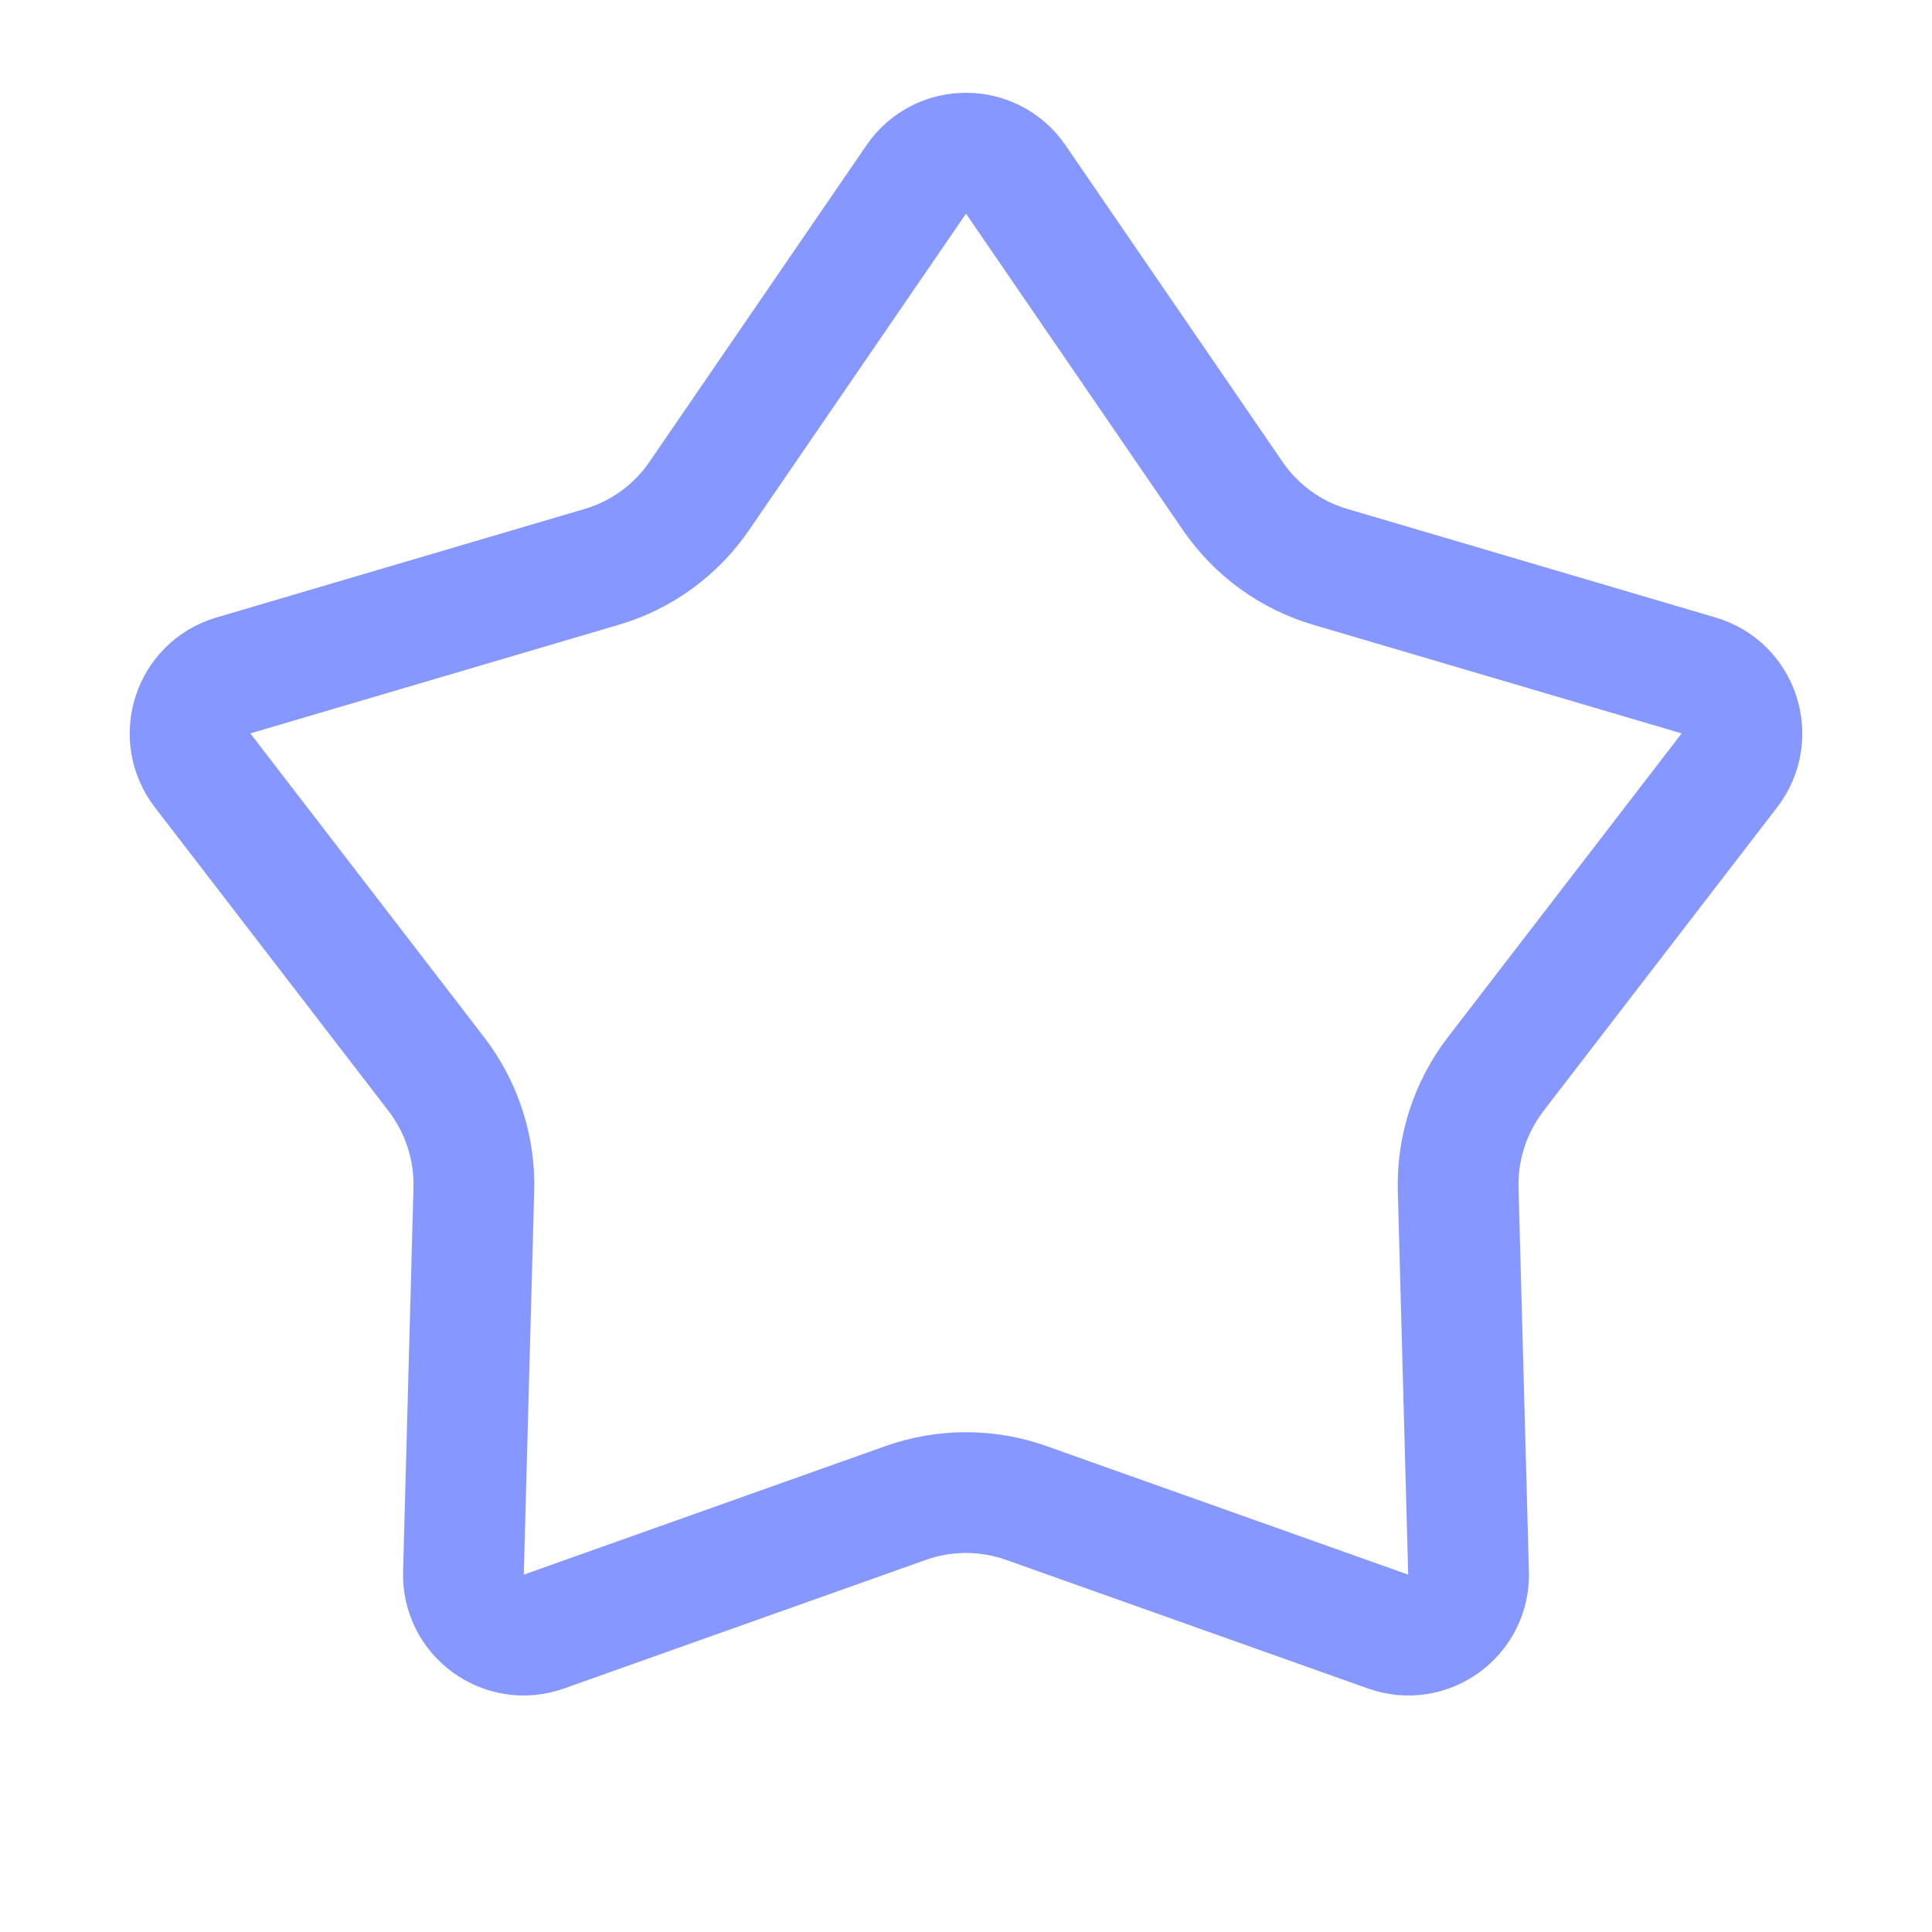
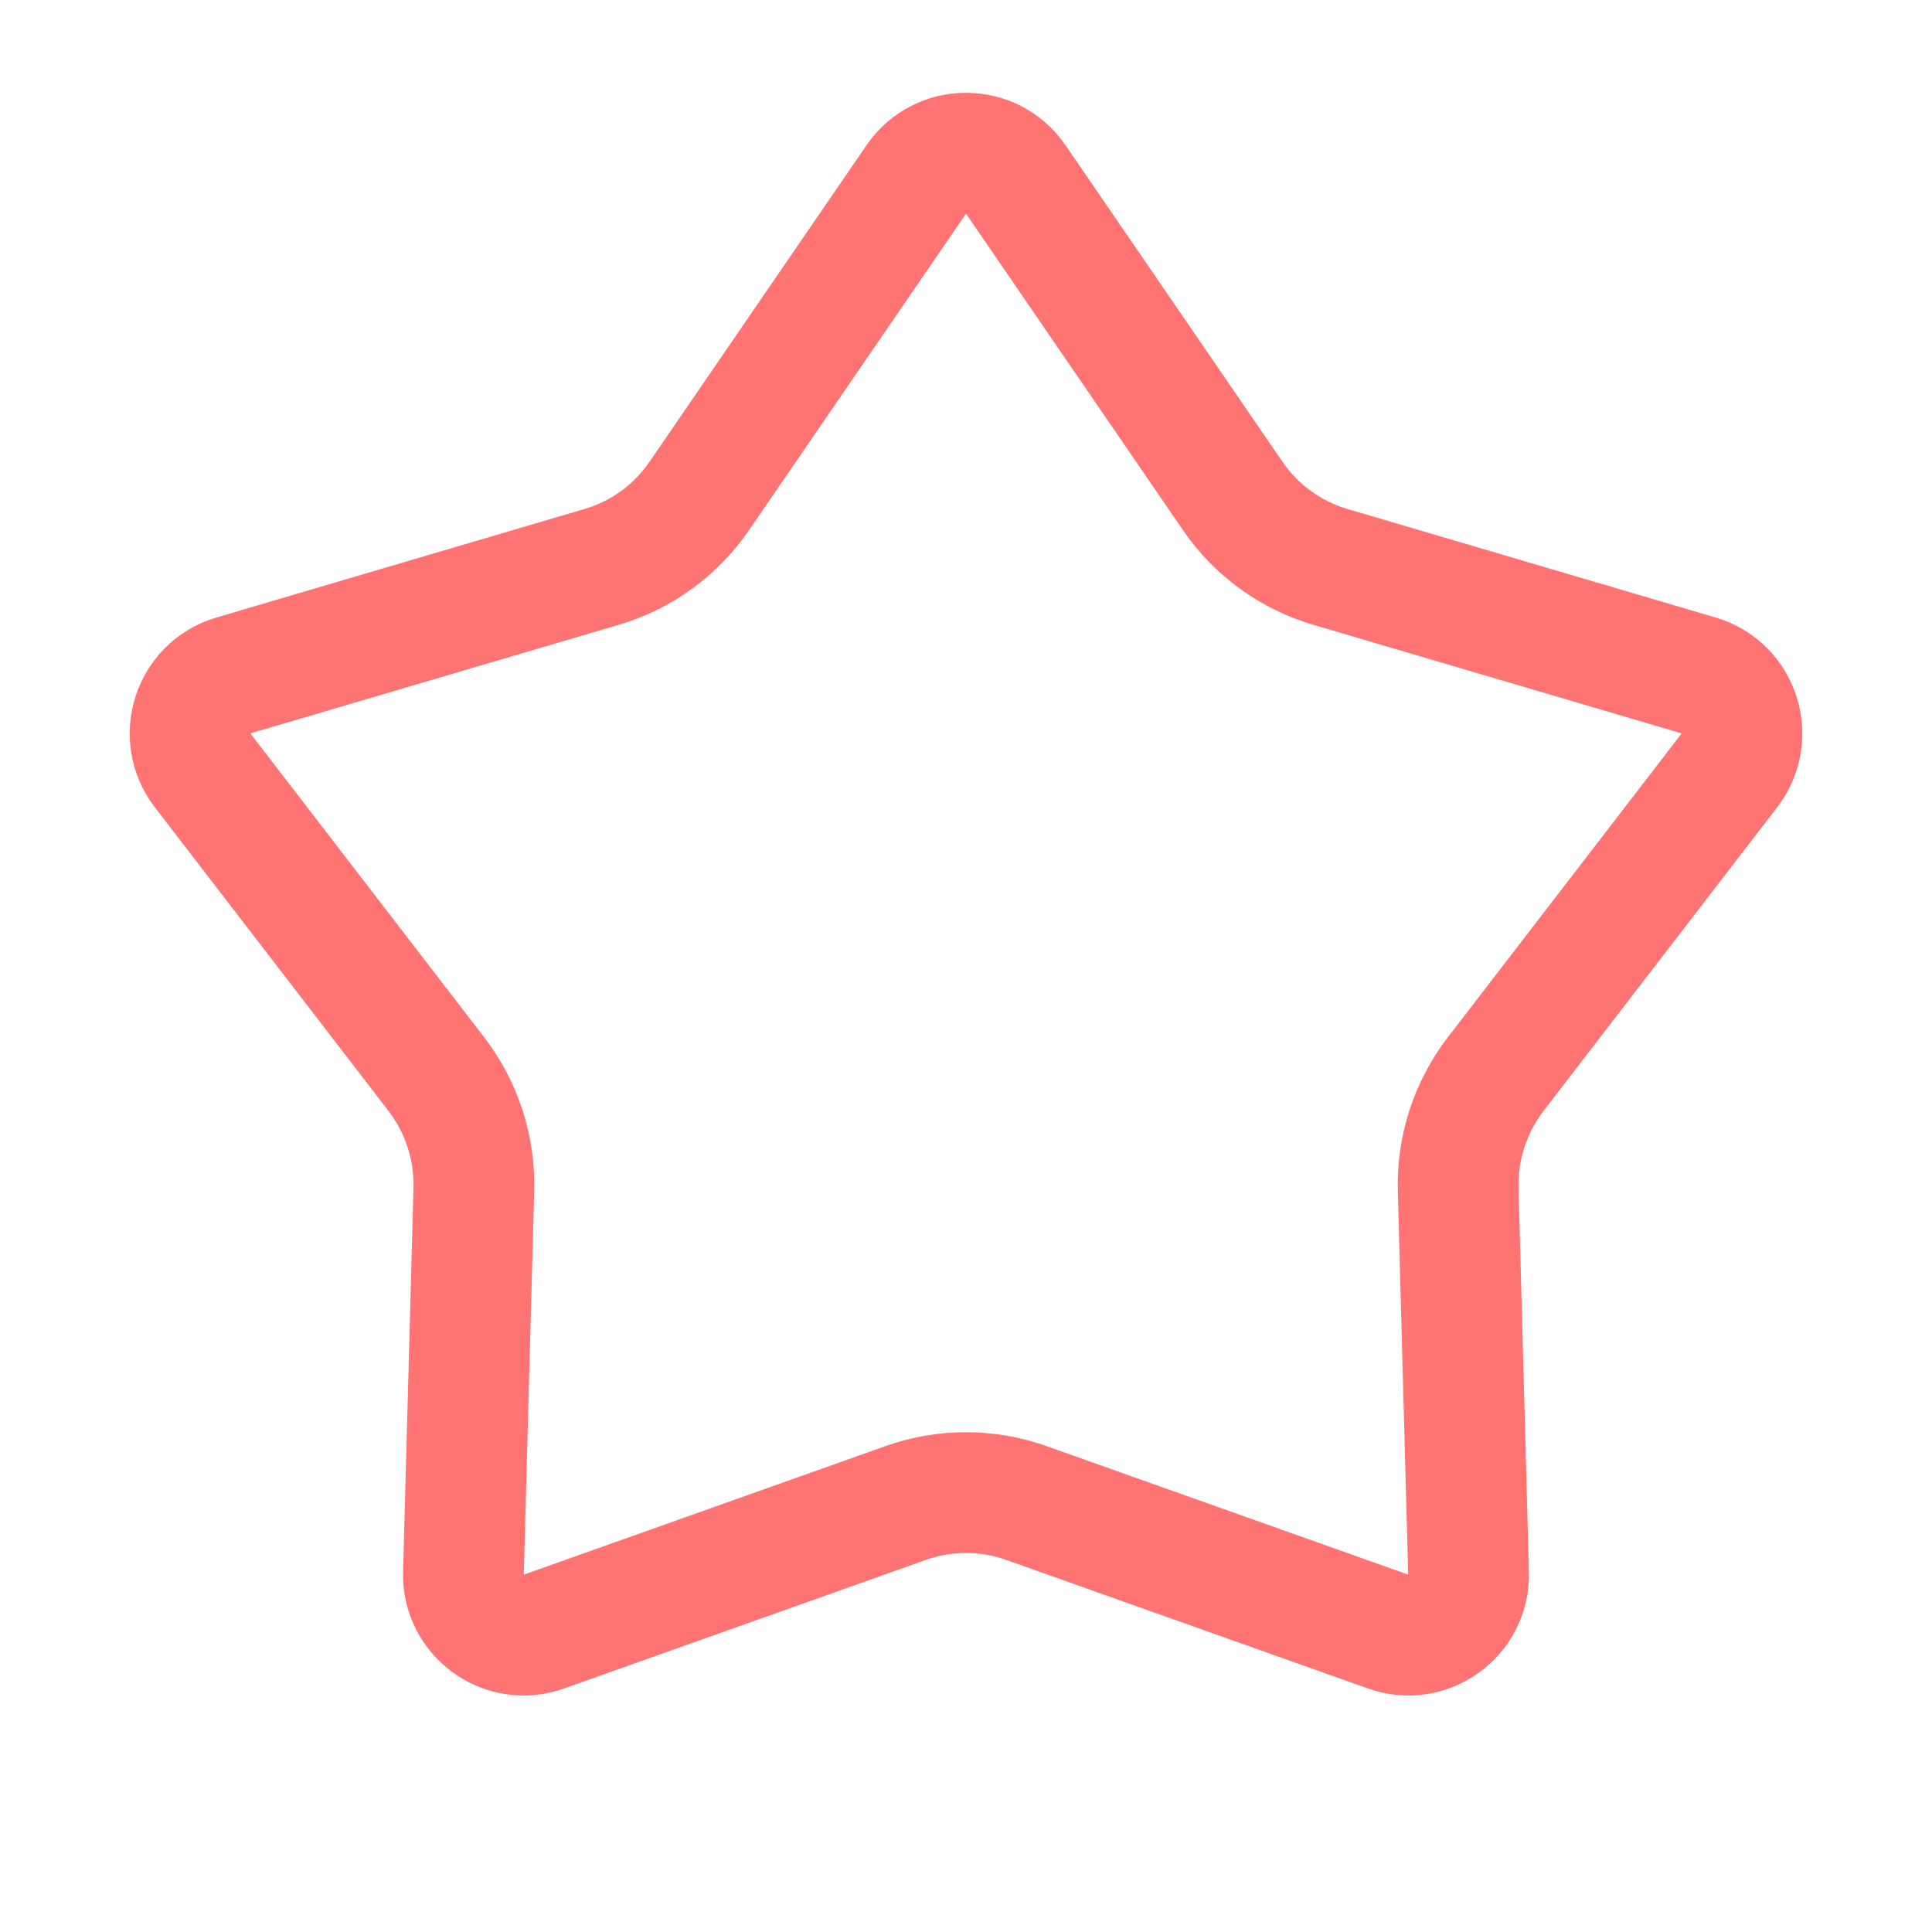
<svg xmlns="http://www.w3.org/2000/svg" width="10" height="10" viewBox="0 0 8 8" fill="none">
-   <path d="M3.794 0.743C3.893 0.598 4.107 0.598 4.206 0.743L5.104 2.053C5.201 2.195 5.345 2.3 5.511 2.348L7.034 2.797C7.202 2.847 7.268 3.05 7.161 3.19L6.193 4.448C6.088 4.585 6.033 4.754 6.038 4.926L6.081 6.514C6.086 6.689 5.913 6.815 5.748 6.756L4.251 6.224C4.089 6.166 3.911 6.166 3.749 6.224L2.252 6.756C2.087 6.815 1.914 6.689 1.919 6.514L1.962 4.926C1.967 4.754 1.912 4.585 1.807 4.448L0.839 3.19C0.732 3.05 0.798 2.847 0.966 2.797L2.489 2.348C2.655 2.3 2.799 2.195 2.896 2.053L3.794 0.743Z" stroke="#8697FF" stroke-width="0.5" />
+   <path d="M3.794 0.743C3.893 0.598 4.107 0.598 4.206 0.743L5.104 2.053C5.201 2.195 5.345 2.3 5.511 2.348L7.034 2.797C7.202 2.847 7.268 3.05 7.161 3.19L6.193 4.448C6.088 4.585 6.033 4.754 6.038 4.926L6.081 6.514C6.086 6.689 5.913 6.815 5.748 6.756L4.251 6.224C4.089 6.166 3.911 6.166 3.749 6.224L2.252 6.756C2.087 6.815 1.914 6.689 1.919 6.514L1.962 4.926C1.967 4.754 1.912 4.585 1.807 4.448L0.839 3.19C0.732 3.05 0.798 2.847 0.966 2.797L2.489 2.348C2.655 2.3 2.799 2.195 2.896 2.053L3.794 0.743Z" stroke="#FF7373" stroke-width="0.5" />
</svg>
